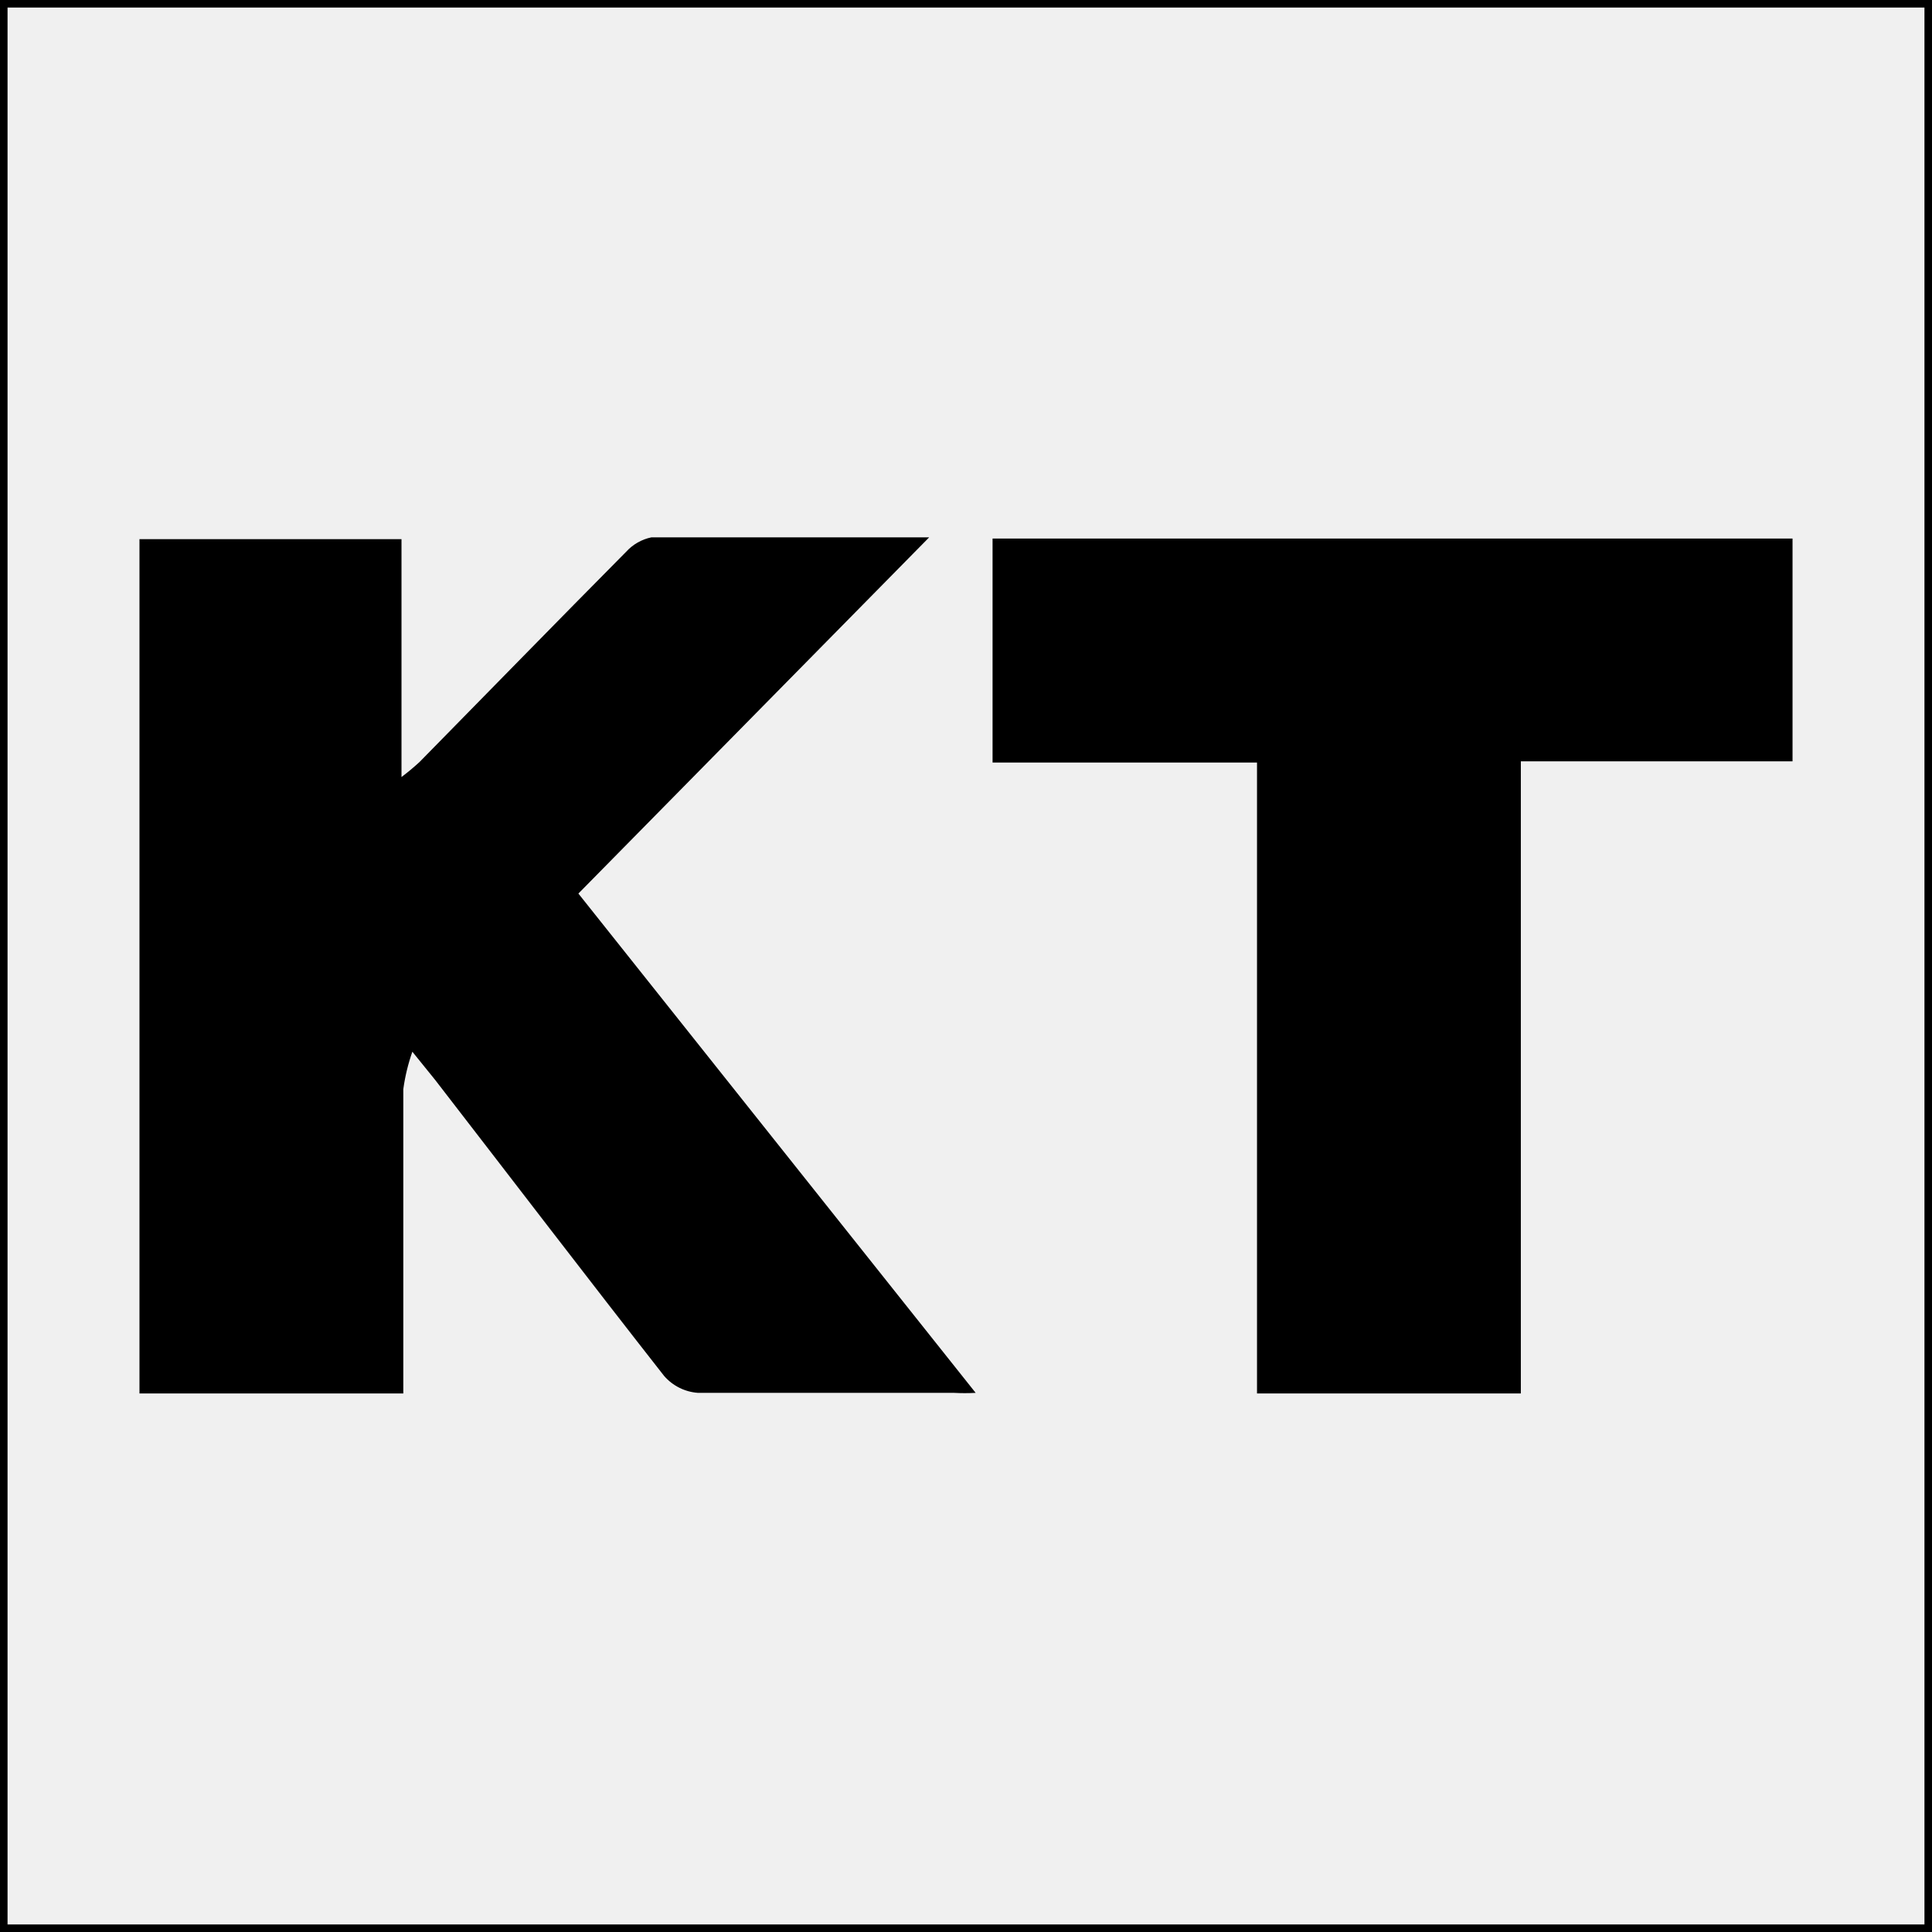
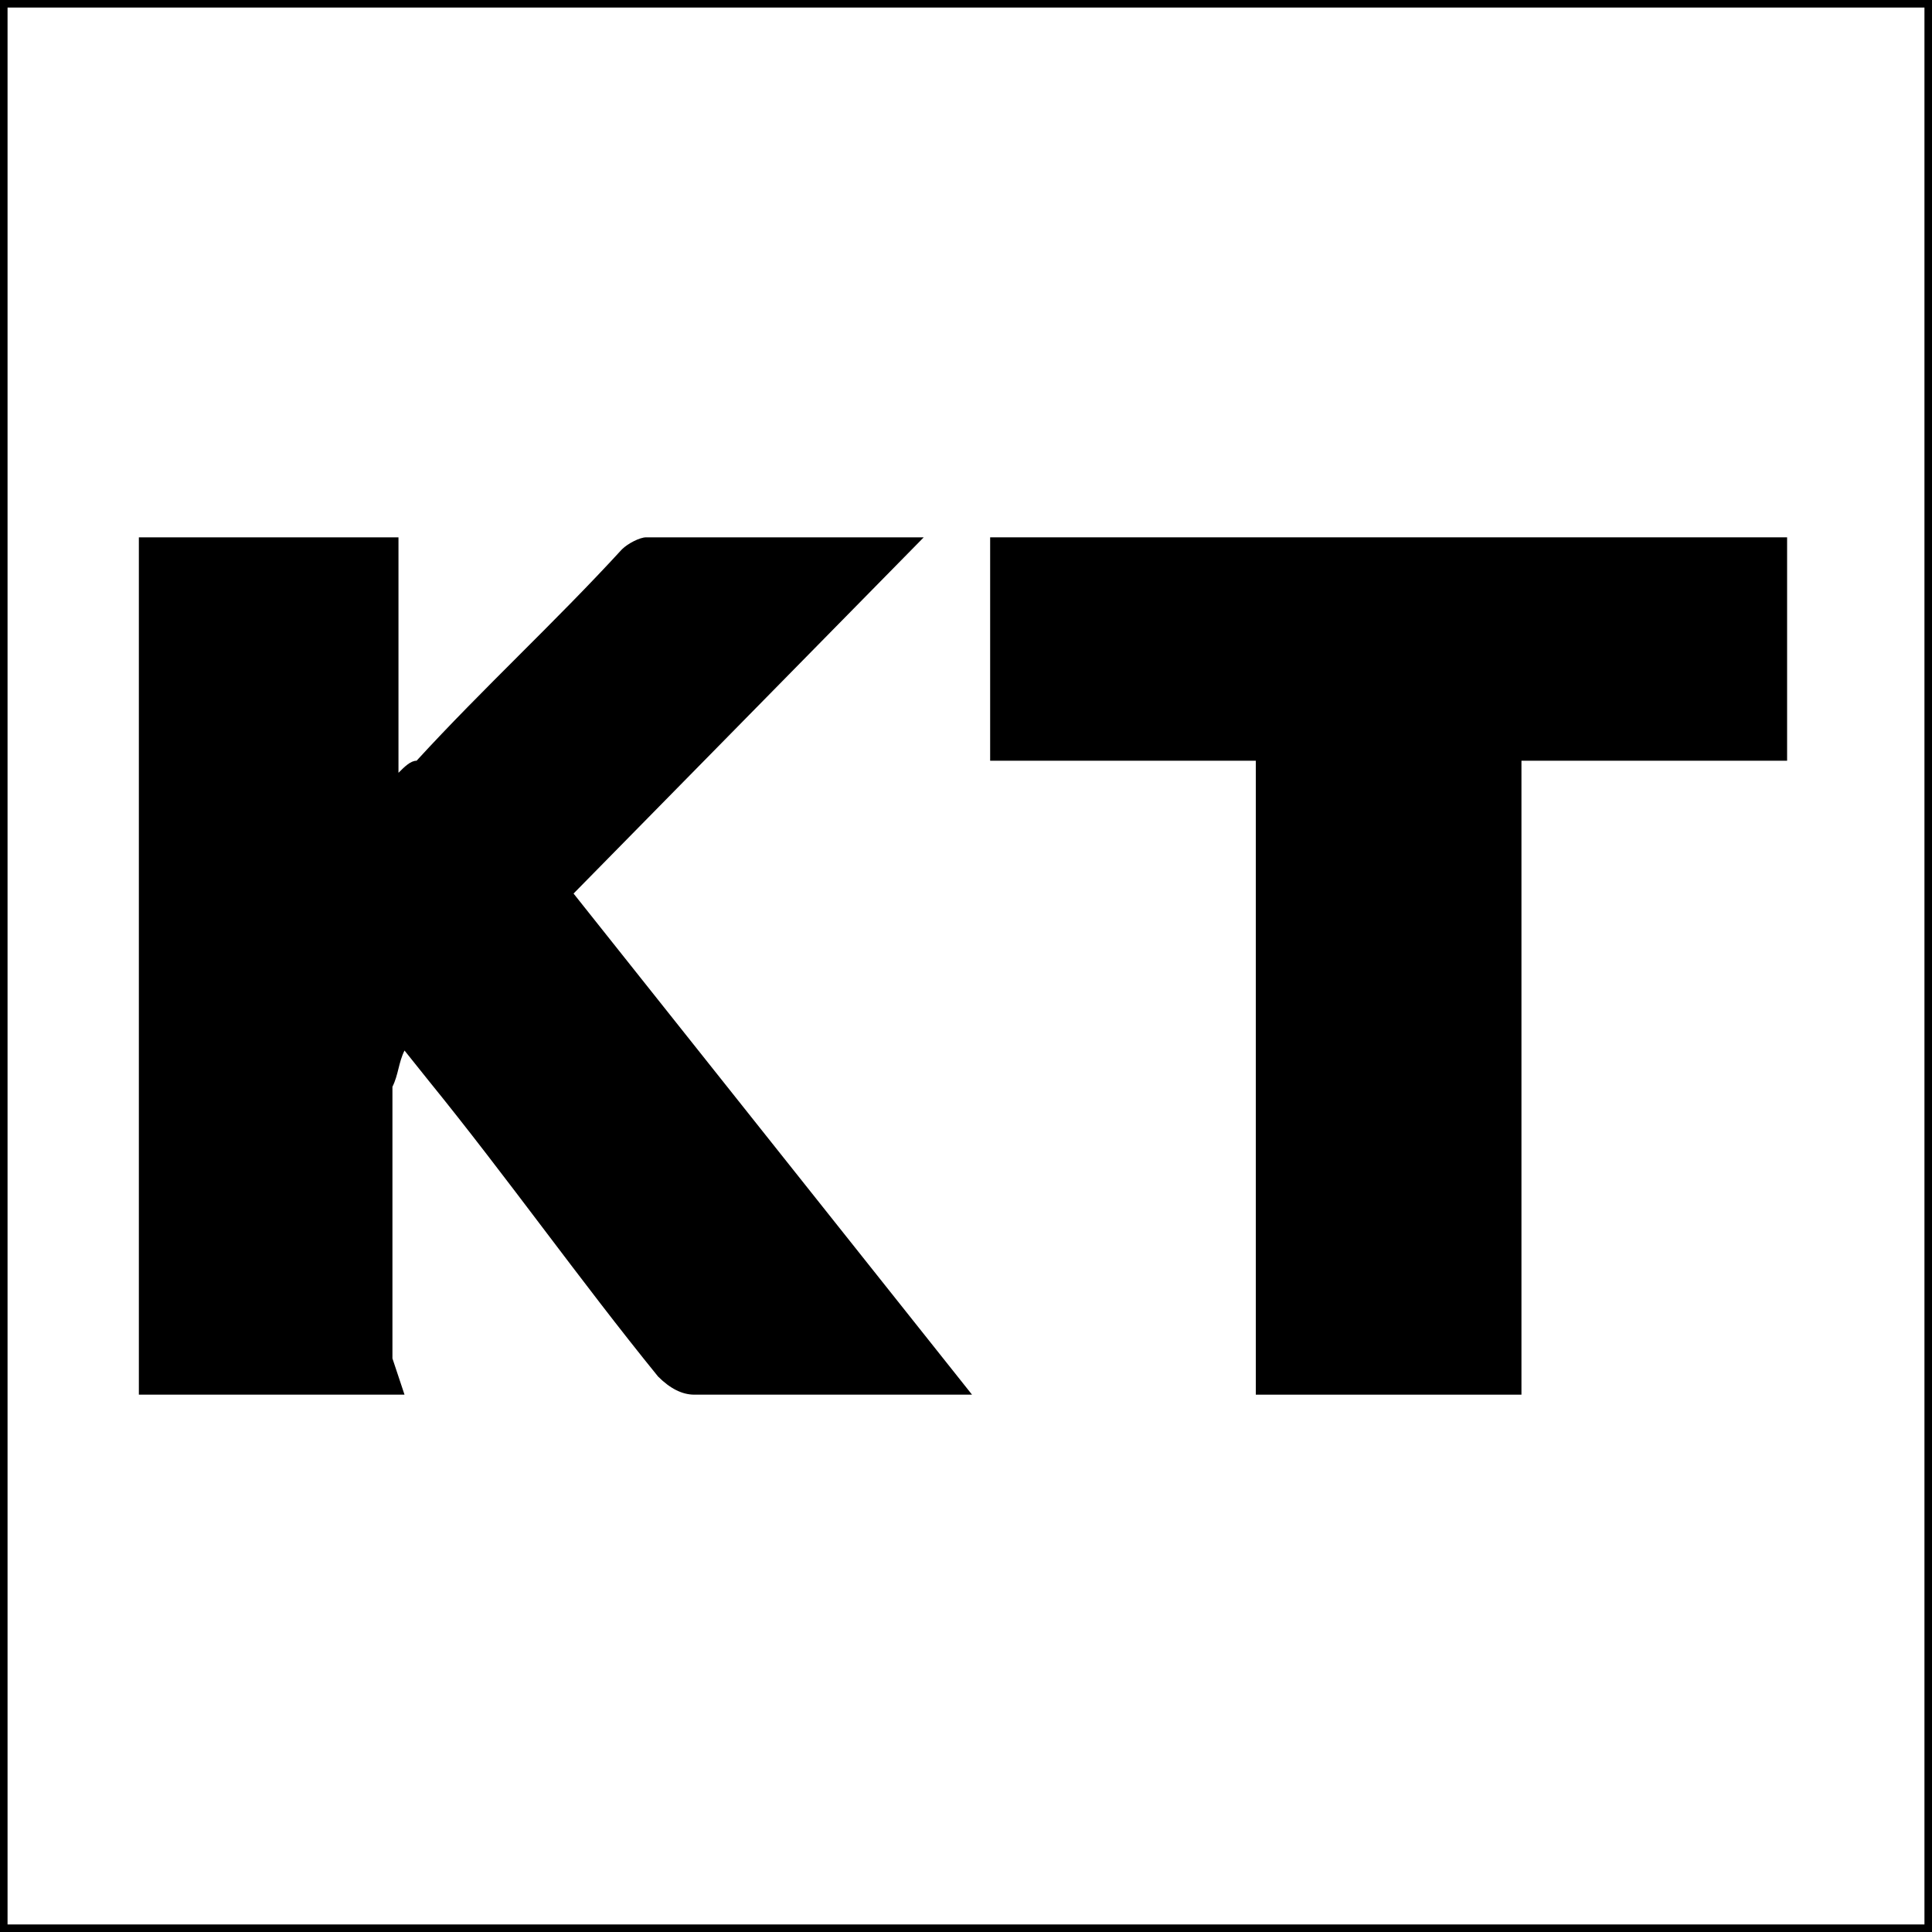
- <svg xmlns="http://www.w3.org/2000/svg" id="Layer_1" data-name="Layer 1" viewBox="0 0 32 32">
-   <defs>
-     <style>.cls-1{fill:none;stroke:#000;stroke-miterlimit:10;stroke-width:0.25px;}</style>
-   </defs>
-   <path d="M6.68,23.08H2.31V8.93H6.65v3.94a3.84,3.84,0,0,0,.3-.25c1.14-1.16,2.27-2.32,3.42-3.48a.78.78,0,0,1,.42-.24h4.6l-5.81,5.9,6.58,8.27a3.25,3.25,0,0,1-.36,0c-1.42,0-2.83,0-4.24,0a.82.82,0,0,1-.56-.28c-1.27-1.62-2.53-3.27-3.79-4.9l-.38-.47a3.16,3.16,0,0,0-.15.62c0,1.51,0,3,0,4.53Z" />
-   <path d="M25.19,12.61V23.08H20.82V12.63H16.44V8.92H29.69v3.69Z" />
-   <rect class="cls-1" width="32" height="32" />
+ <svg xmlns="http://www.w3.org/2000/svg" version="1.1" id="Layer_1" x="0px" y="0px" viewBox="0 0 32 32" style="enable-background:new 0 0 32 32;" xml:space="preserve">
+   <style type="text/css">
+ 	.st0{fill:#FFFFFF;stroke:#000000;stroke-width:0.25;stroke-miterlimit:10;}
+ </style>
+   <rect class="st0" width="32" height="32" />
+   <path d="M6.7,23.1H2.3V8.9h4.3v3.9c0.1-0.1,0.2-0.2,0.3-0.2c1.1-1.2,2.3-2.3,3.4-3.5c0.1-0.1,0.3-0.2,0.4-0.2h4.6l-5.8,5.9l6.6,8.3  c-0.1,0-0.2,0-0.4,0c-1.4,0-2.8,0-4.2,0c-0.2,0-0.4-0.1-0.6-0.3c-1.3-1.6-2.5-3.3-3.8-4.9l-0.4-0.5c-0.1,0.2-0.1,0.4-0.2,0.6  c0,1.5,0,3,0,4.5L6.7,23.1z" />
+   <path d="M25.2,12.6v10.5h-4.4V12.6h-4.4V8.9h13.2v3.7L25.2,12.6z" />
</svg>
